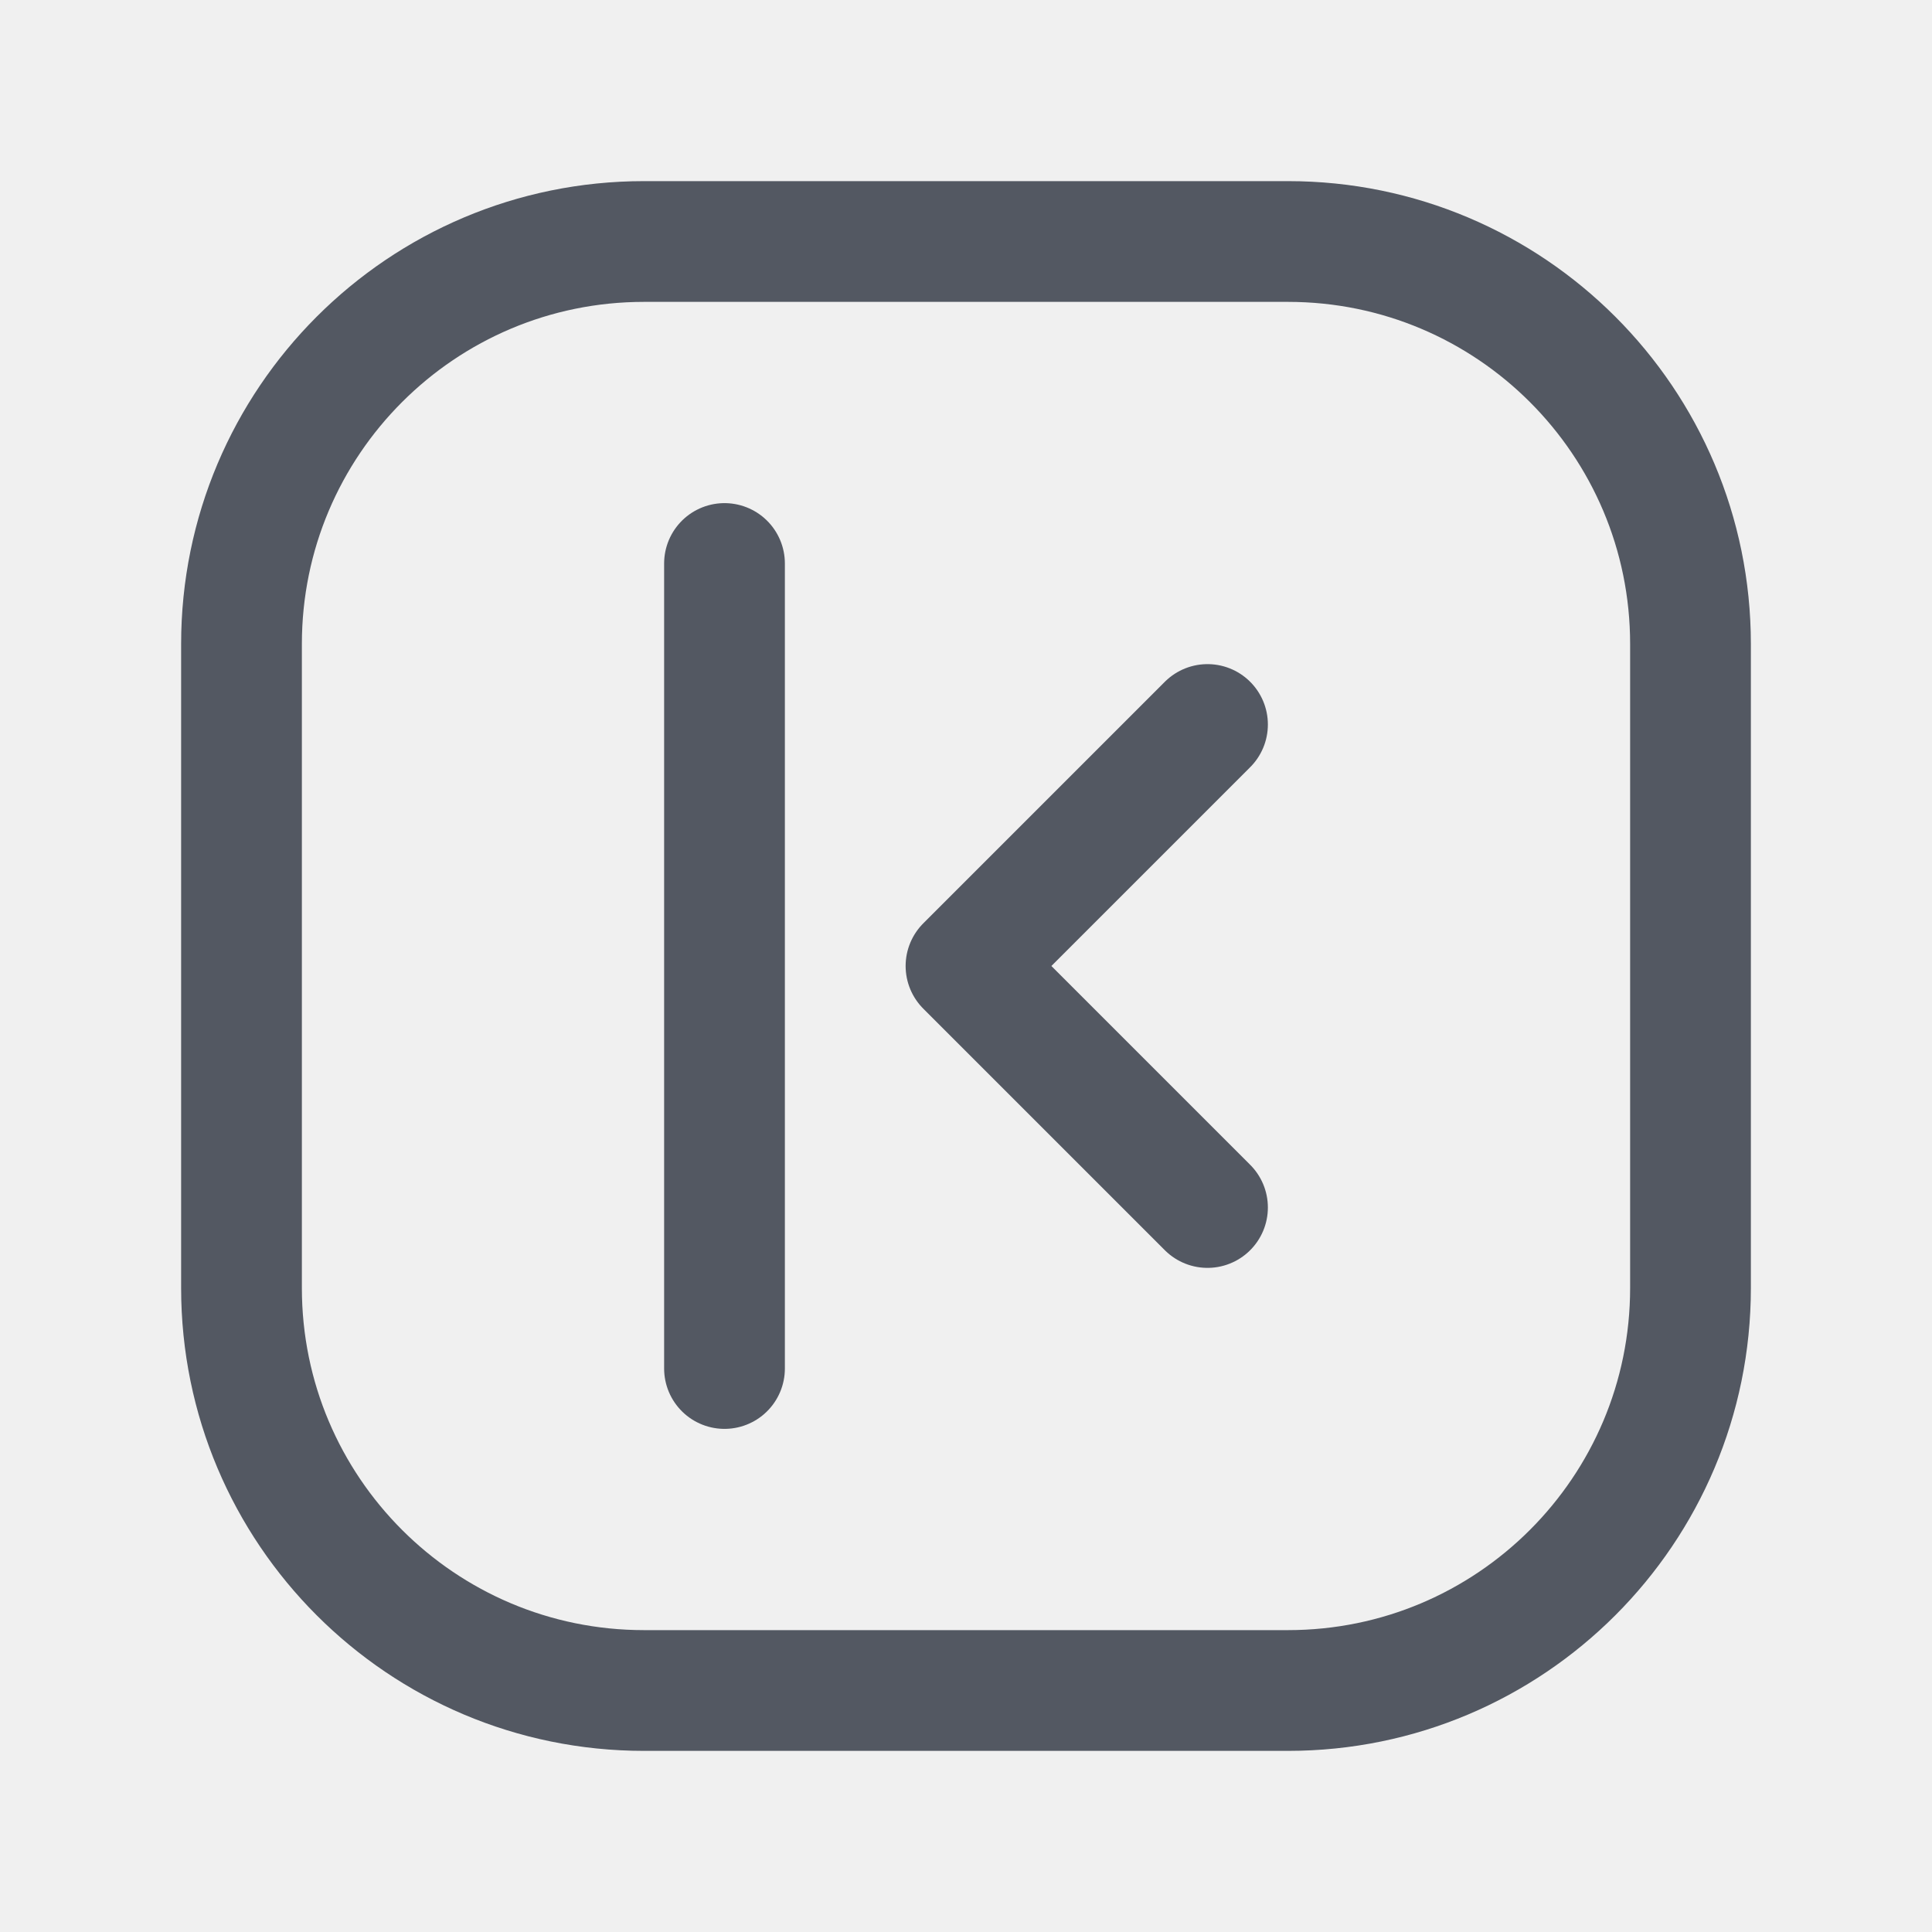
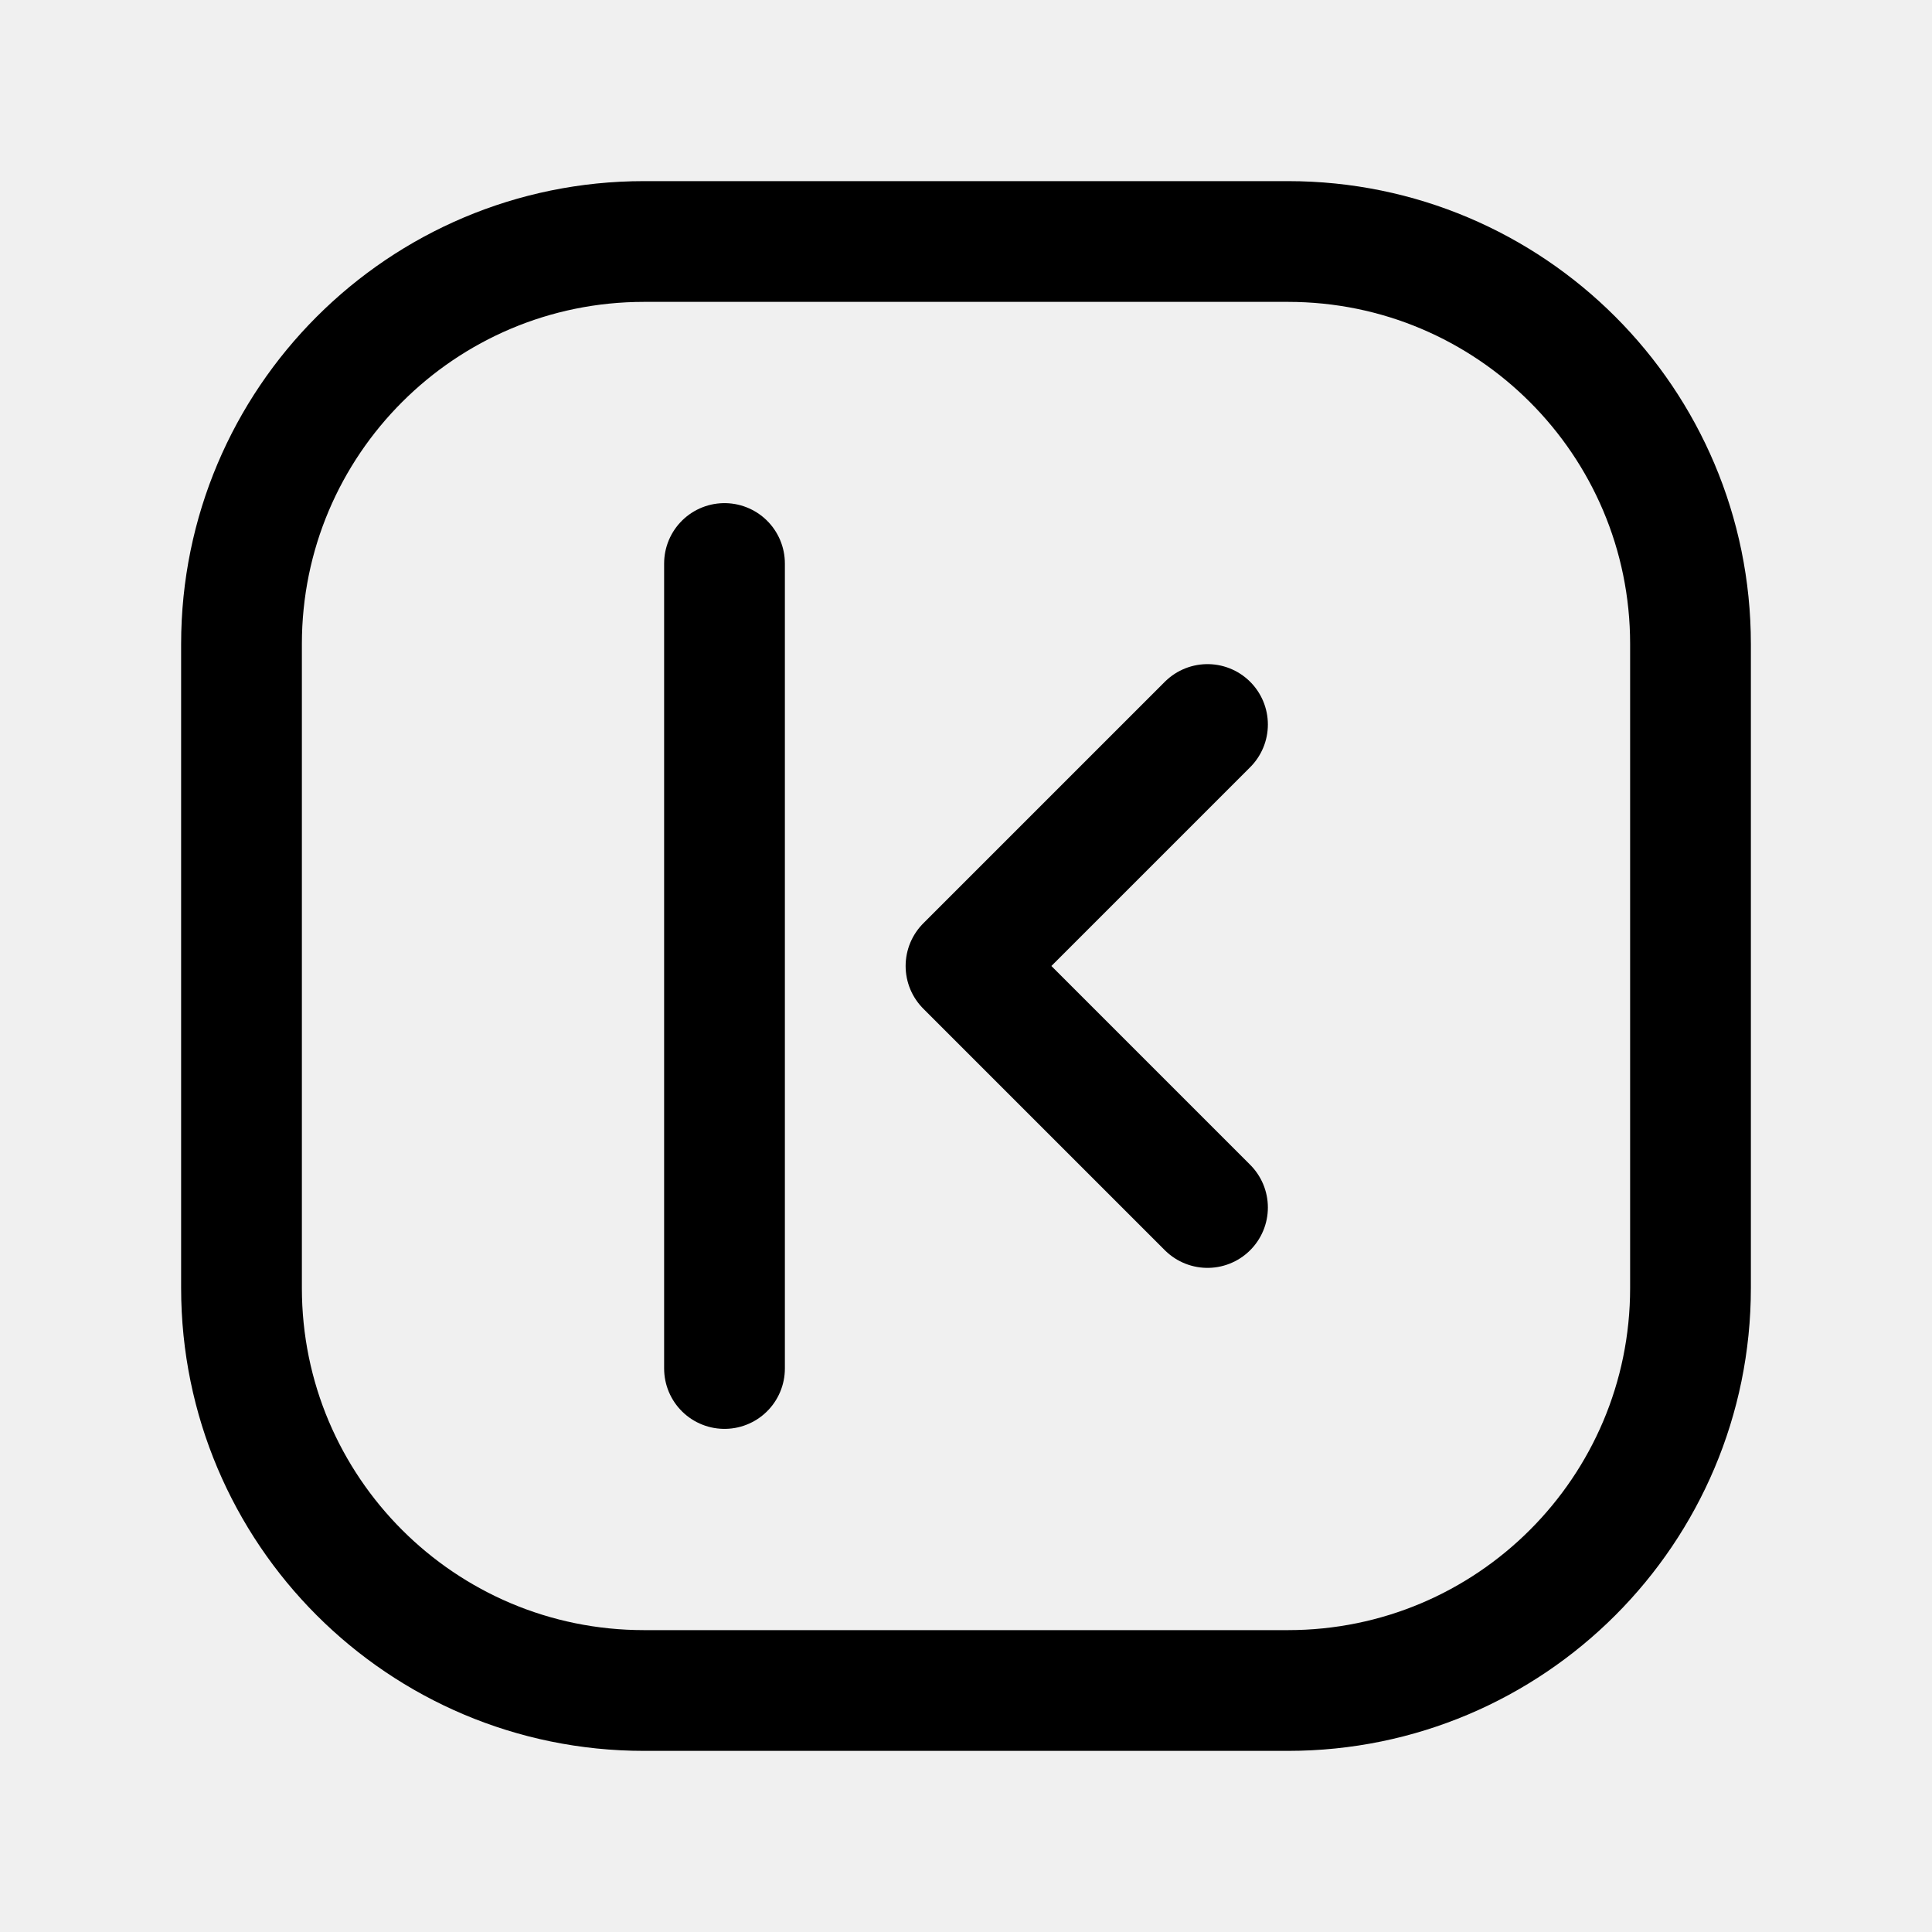
<svg xmlns="http://www.w3.org/2000/svg" width="24" height="24" viewBox="0 0 24 24" fill="none">
  <mask id="mask0_1301_2875" style="mask-type:alpha" maskUnits="userSpaceOnUse" x="0" y="0" width="24" height="24">
    <rect width="24" height="24" fill="white" />
  </mask>
  <g mask="url(#mask0_1301_2875)">
-     <rect x="3" y="3" width="18" height="18" rx="5" stroke="#535862" stroke-width="1.5" stroke-linecap="round" stroke-linejoin="round" />
-     <path d="M15 15L12 12L15 9" stroke="#535862" stroke-width="1.5" stroke-linecap="round" stroke-linejoin="round" />
-     <path d="M9 7V17" stroke="#535862" stroke-width="1.5" stroke-linecap="round" stroke-linejoin="round" />
+     <rect x="3" y="3" width="18" height="18" rx="5" stroke="currentColor" stroke-width="1.5" stroke-linecap="round" stroke-linejoin="round" />
+     <path d="M15 15L12 12L15 9" stroke="currentColor" stroke-width="1.5" stroke-linecap="round" stroke-linejoin="round" />
+     <path d="M9 7V17" stroke="currentColor" stroke-width="1.5" stroke-linecap="round" stroke-linejoin="round" />
  </g>
</svg>
